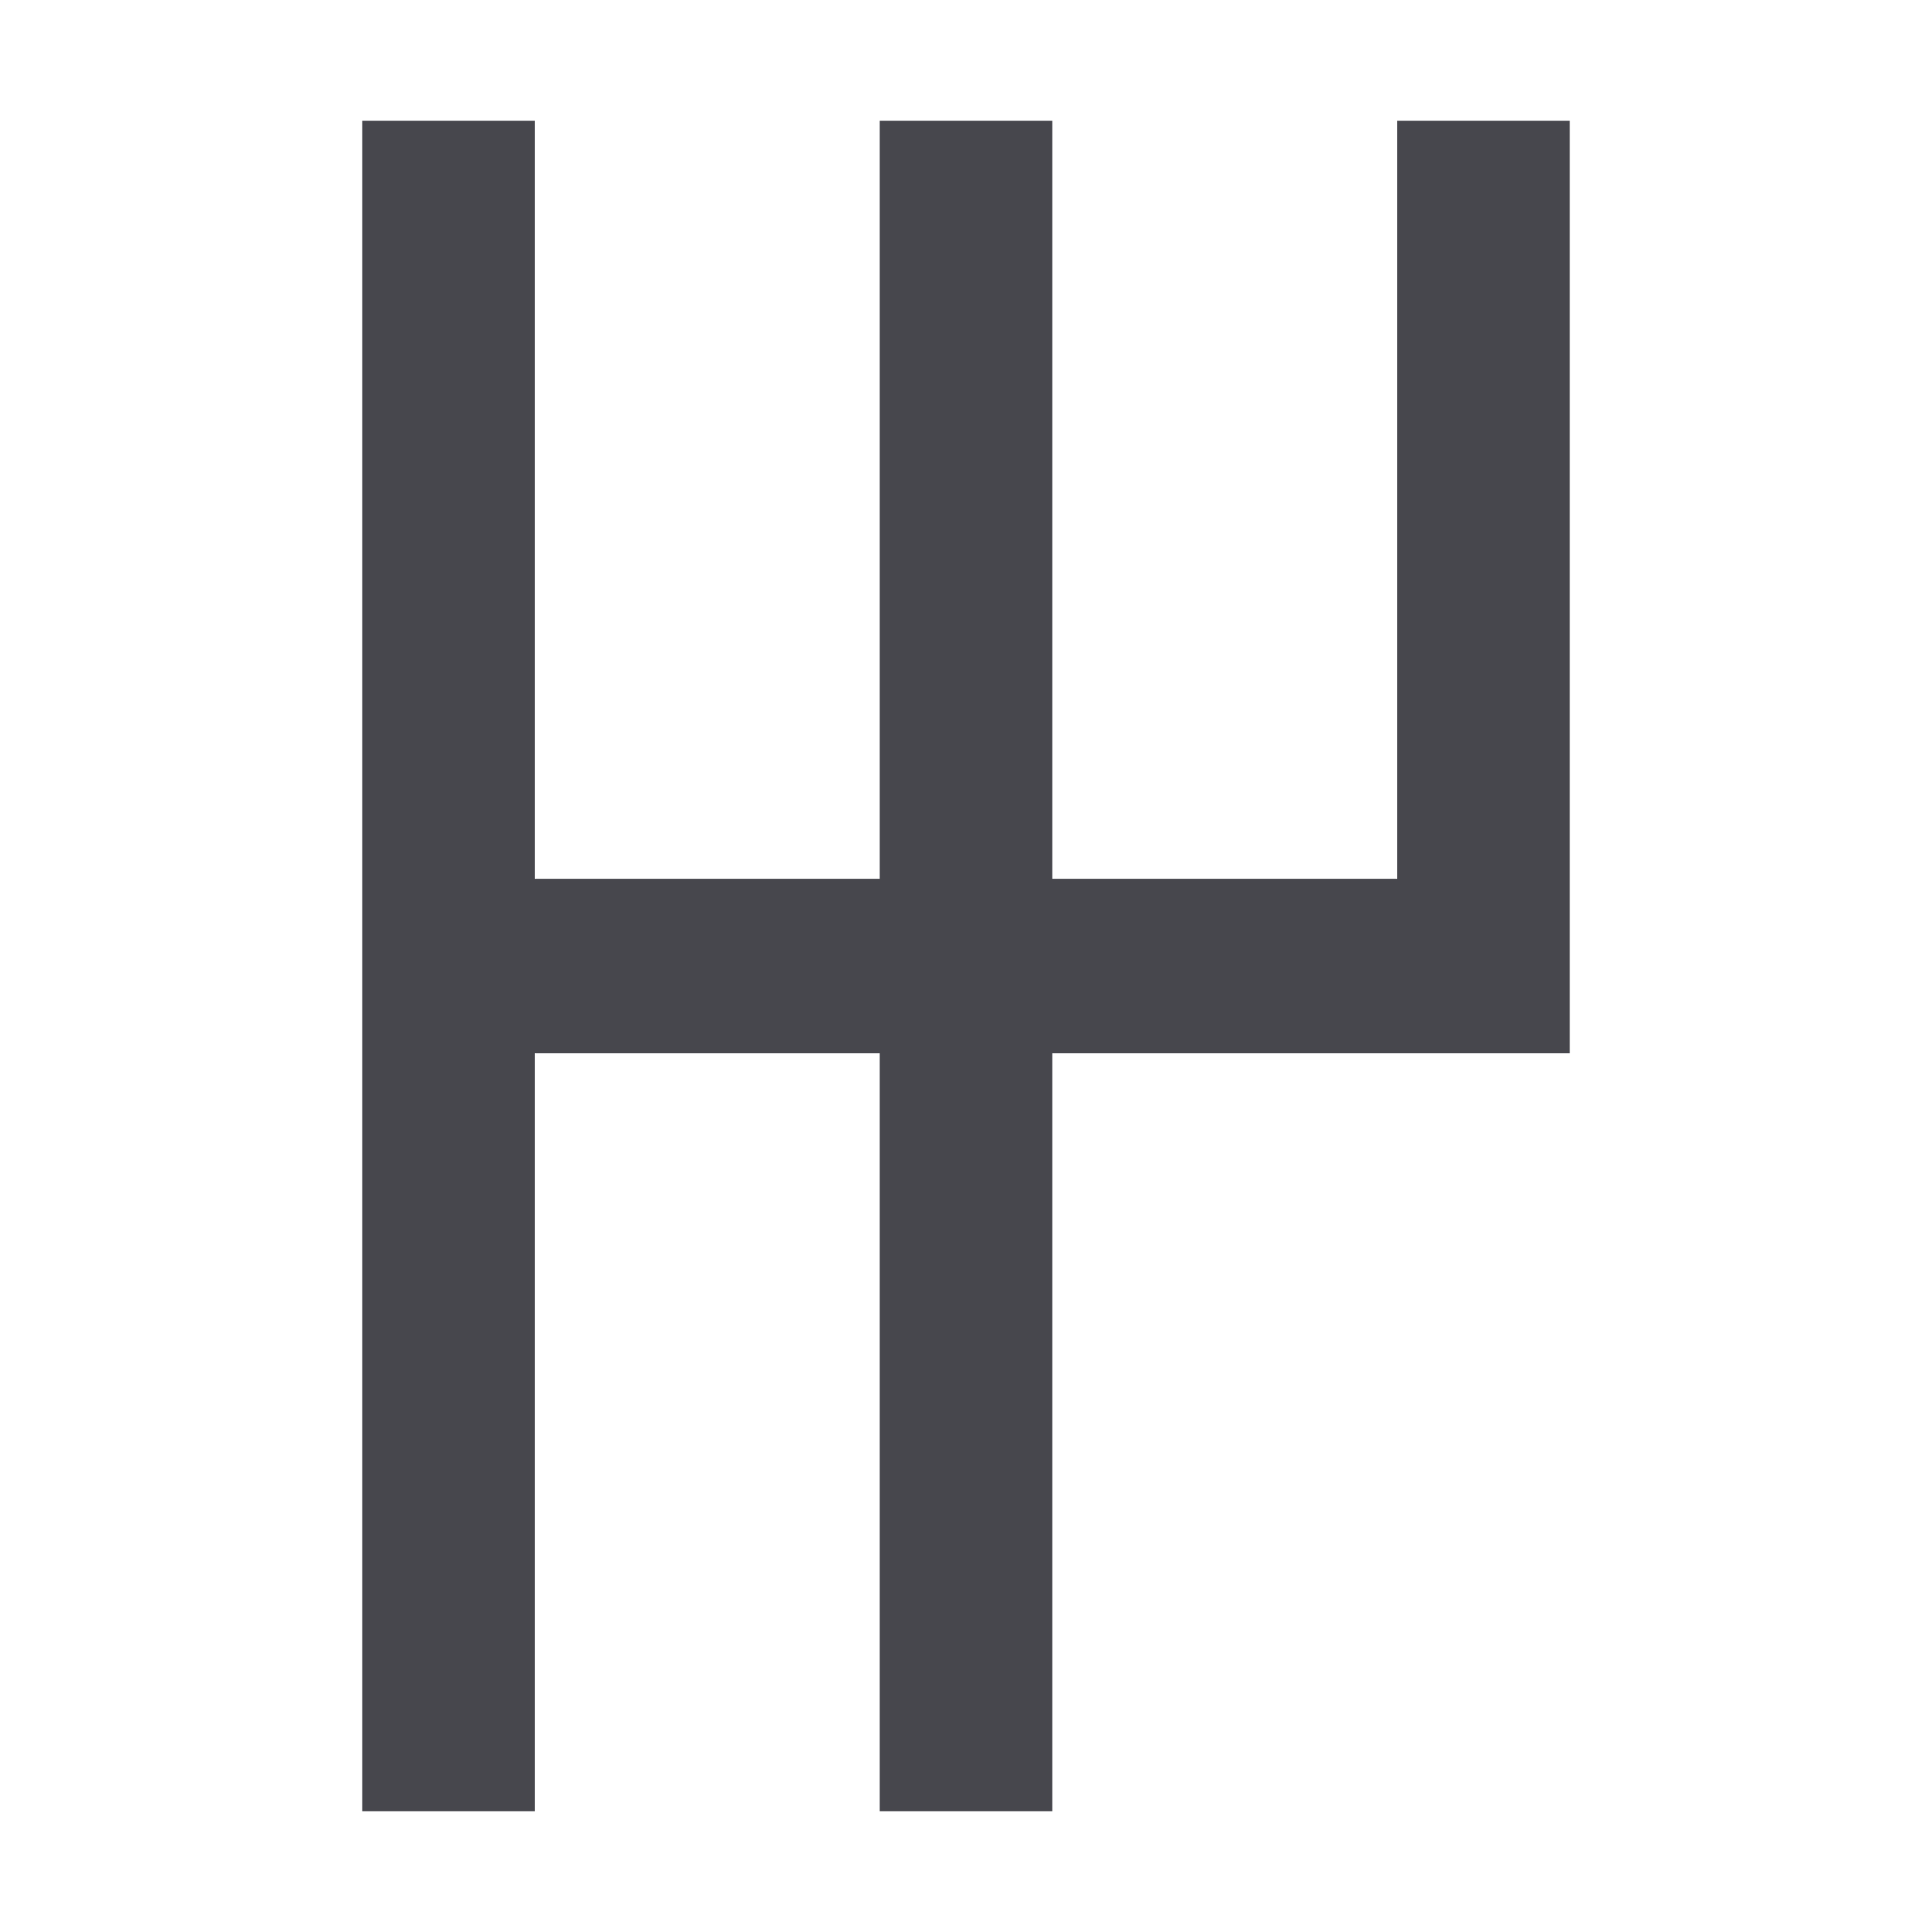
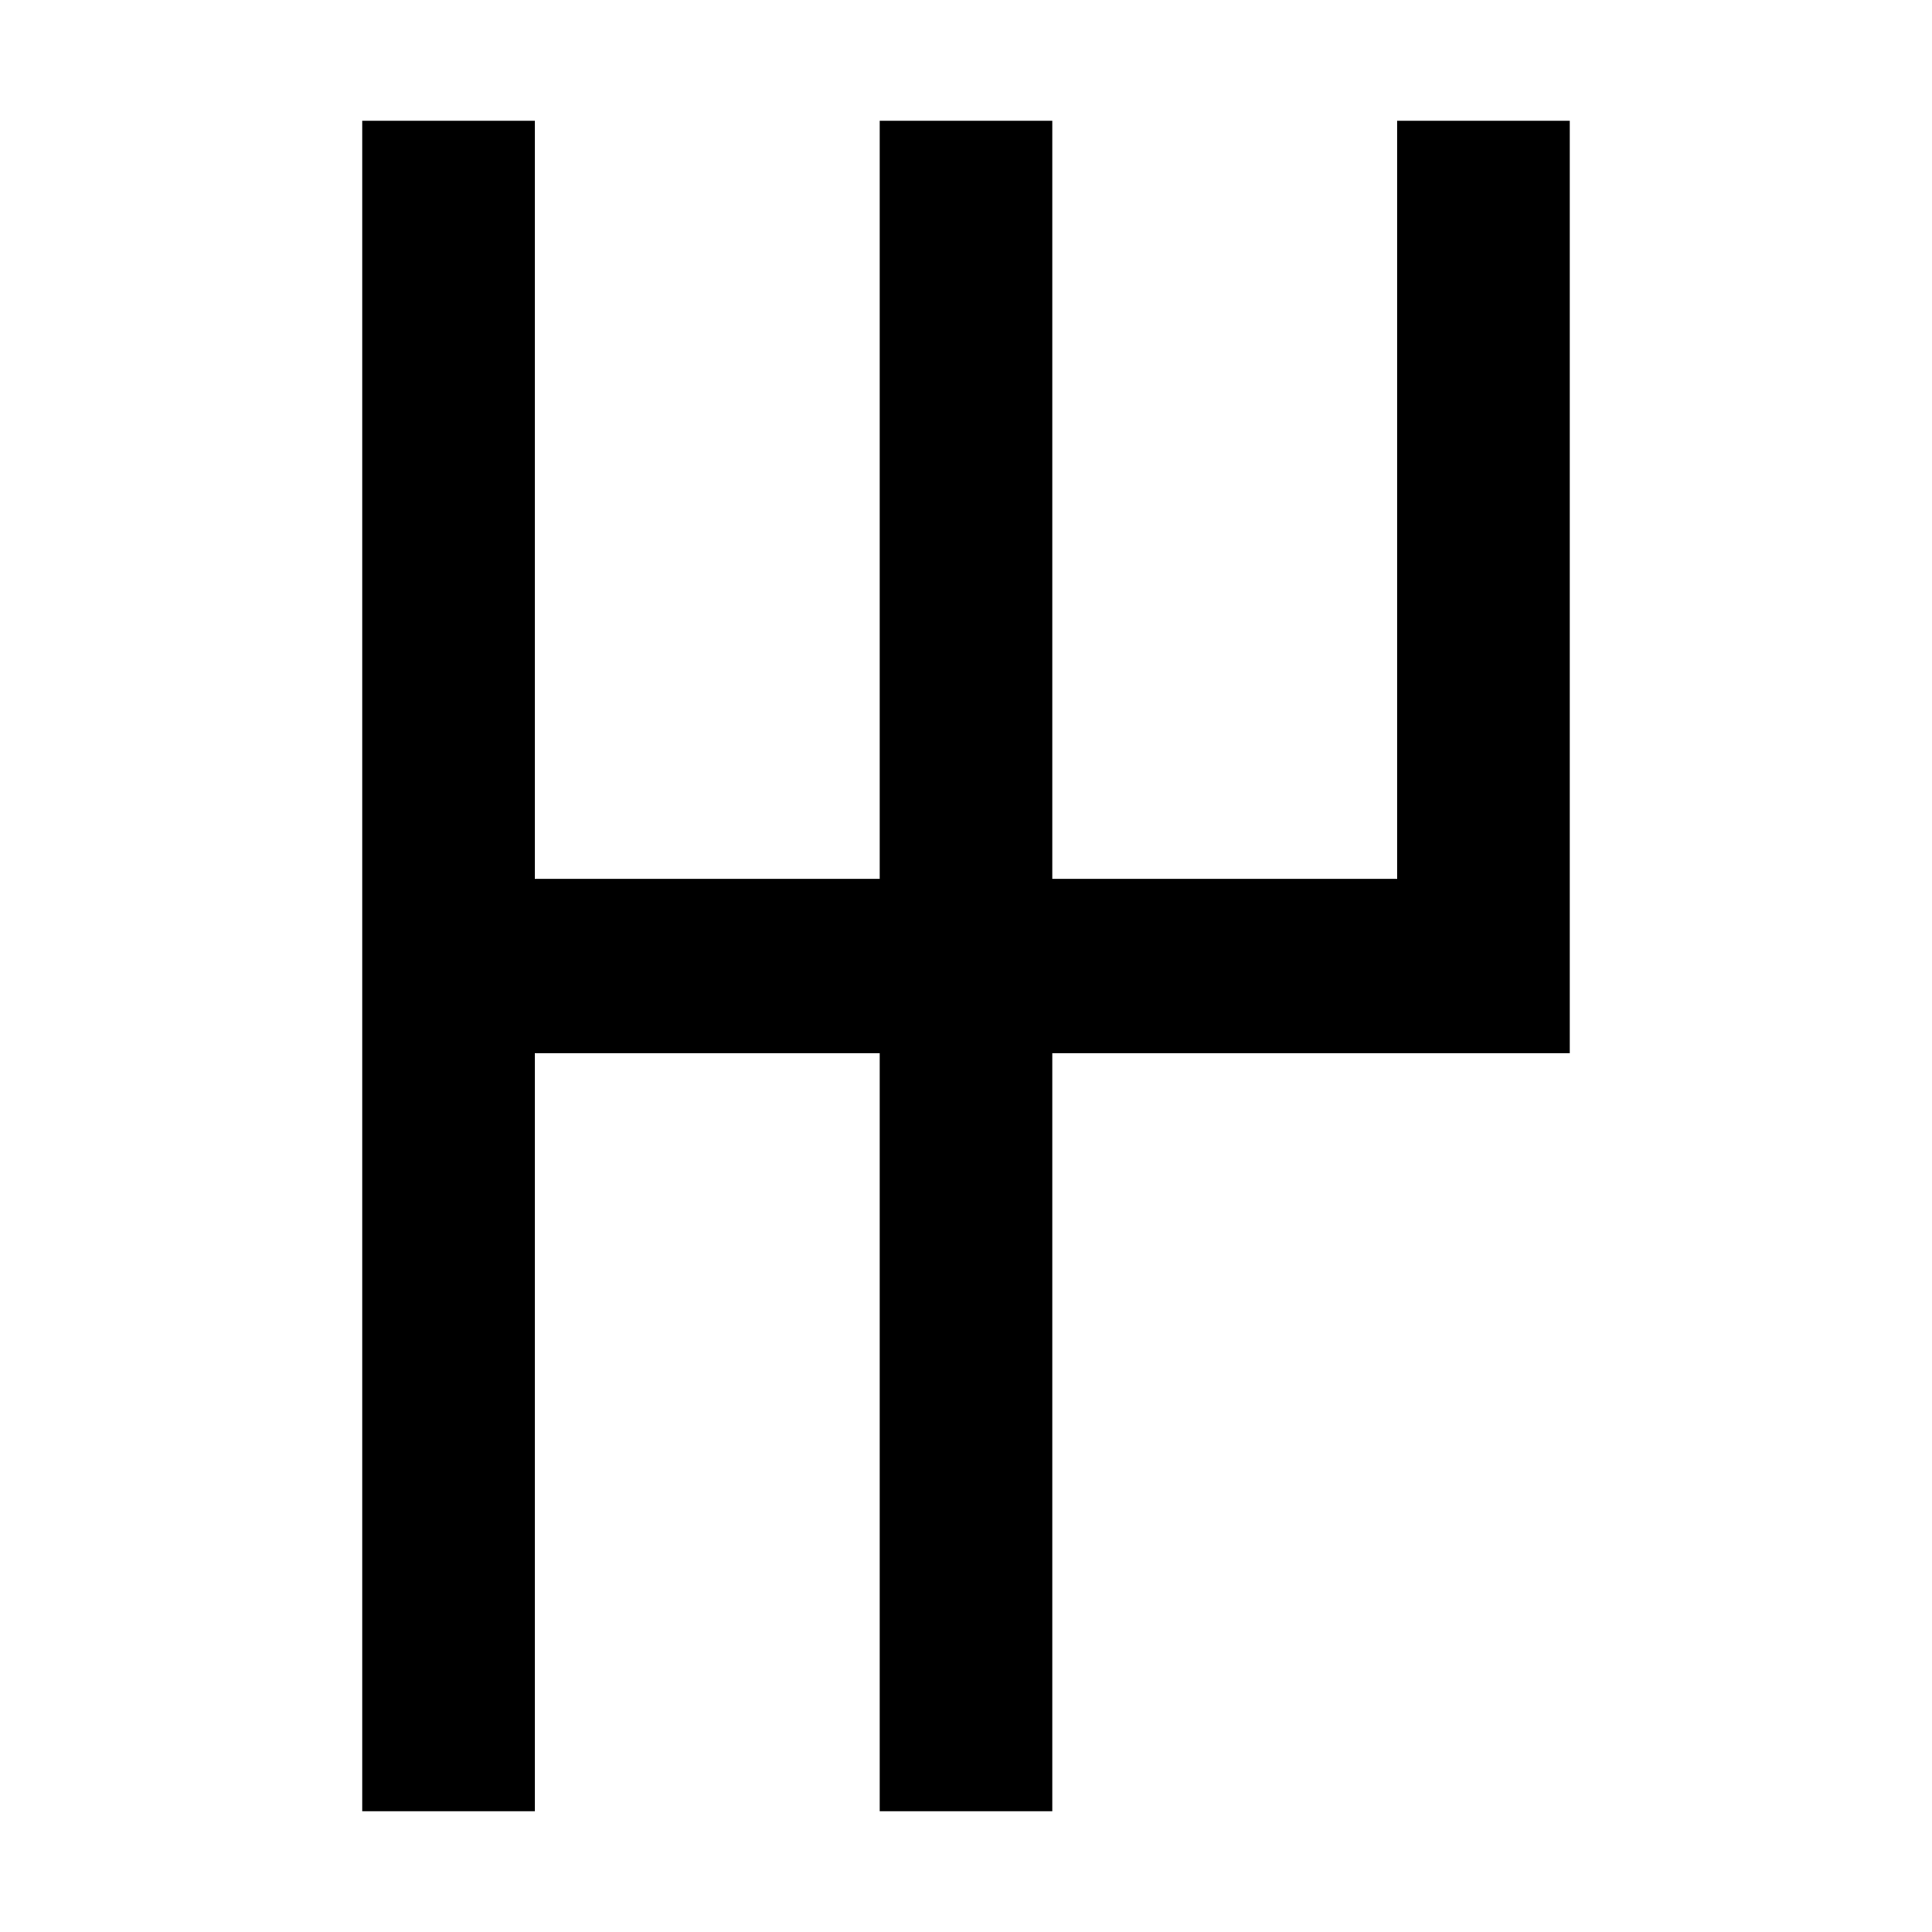
- <svg xmlns="http://www.w3.org/2000/svg" width="32" height="32" viewBox="0 0 32 32" fill="none">
-   <path fill-rule="evenodd" clip-rule="evenodd" d="M8.857 2L6 2L6 17.445L6 17.445L6 30L8.857 30L8.857 17.445L14.571 17.445L14.571 30L17.429 30L17.429 17.445L26 17.445L26 17.444L26 17.444L26 14.556L26 14.556L26 2L23.143 2L23.143 14.556L17.429 14.556L17.429 2L14.571 2L14.571 14.556L8.857 14.556L8.857 2Z" fill="#47474D" />
+ <svg xmlns="http://www.w3.org/2000/svg" width="32" height="32" viewBox="0 0 32 32">
+   <path fill-rule="evenodd" clip-rule="evenodd" d="M8.857 2L6 2L6 17.445L6 17.445L6 30L8.857 30L8.857 17.445L14.571 17.445L14.571 30L17.429 30L17.429 17.445L26 17.445L26 17.444L26 17.444L26 14.556L26 14.556L26 2L23.143 2L23.143 14.556L17.429 14.556L17.429 2L14.571 2L14.571 14.556L8.857 14.556L8.857 2Z" />
</svg>
